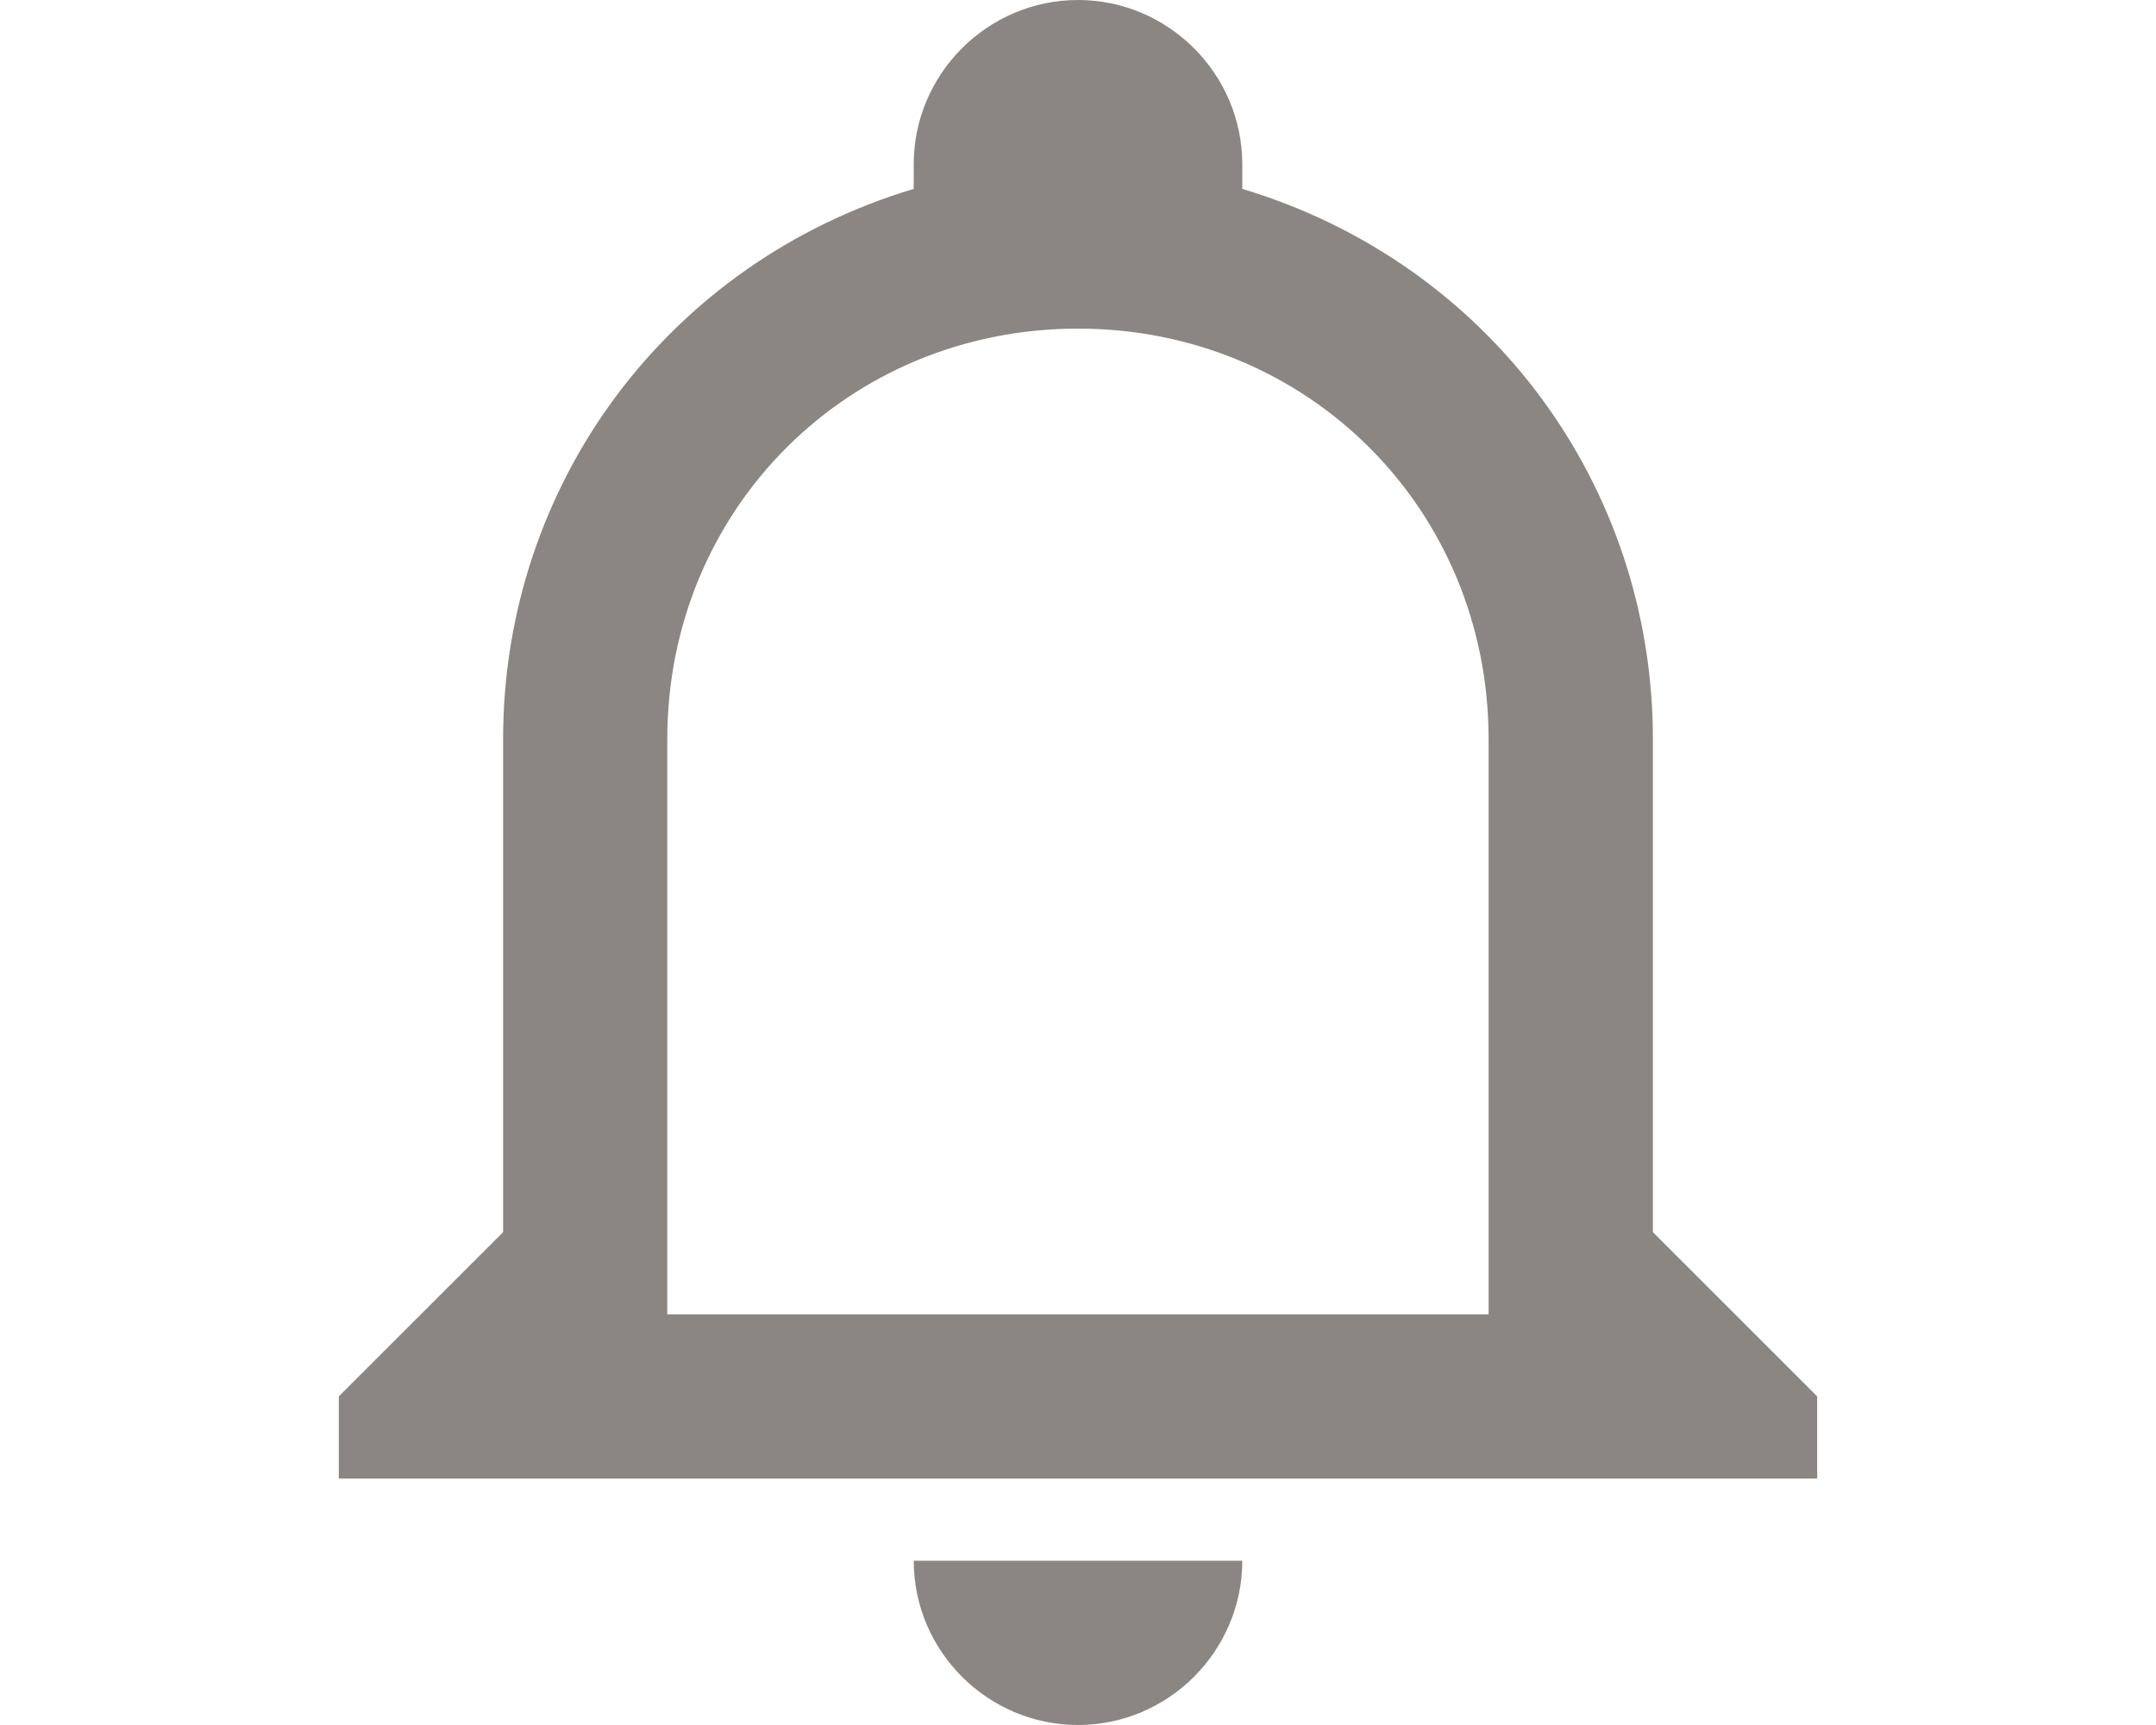
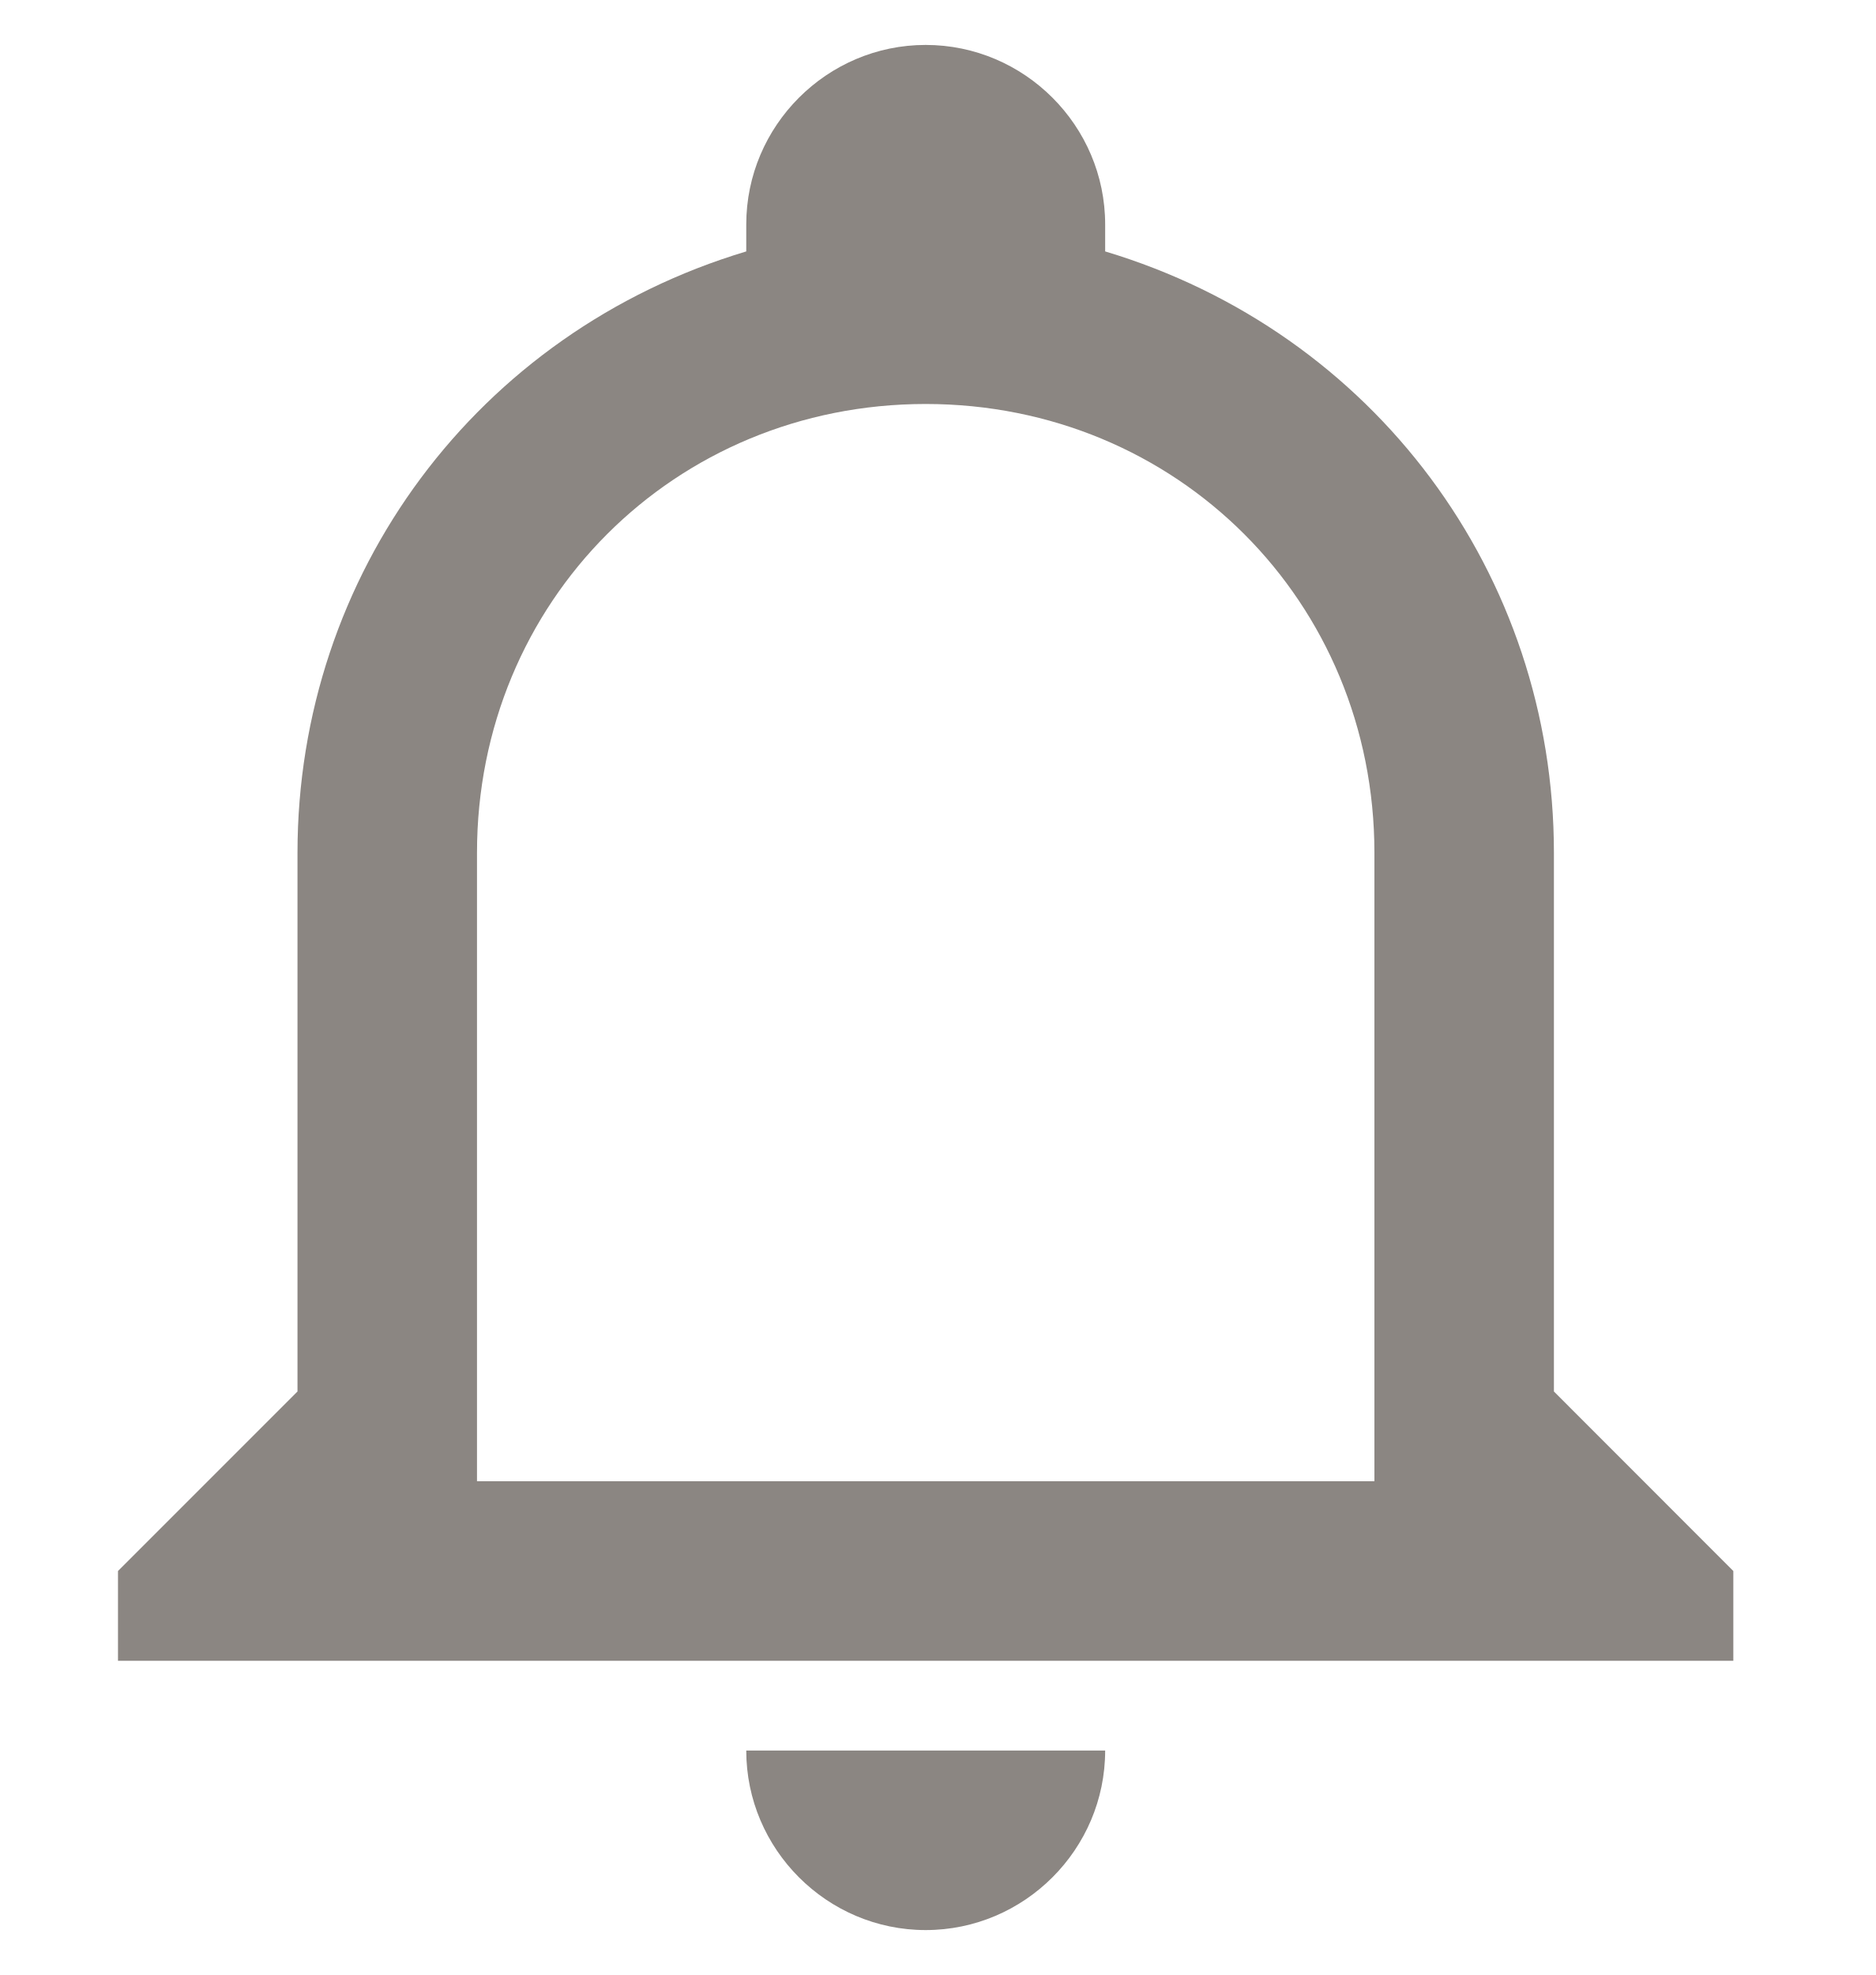
- <svg xmlns="http://www.w3.org/2000/svg" width="20" height="16" viewBox="0 0 20 16" fill="none">
-   <path d="M8.476 14.476H11.524C11.524 15.314 10.838 16 10 16C9.162 16 8.476 15.314 8.476 14.476ZM16.857 12.952V13.714H3.143V12.952L4.667 11.429V6.857C4.667 4.495 6.19 2.438 8.476 1.752V1.524C8.476 0.686 9.162 0 10 0C10.838 0 11.524 0.686 11.524 1.524V1.752C13.809 2.438 15.333 4.495 15.333 6.857V11.429L16.857 12.952ZM13.809 6.857C13.809 4.724 12.133 3.048 10 3.048C7.867 3.048 6.19 4.724 6.19 6.857V12.191H13.809V6.857Z" fill="#8B8682" />
+ <svg xmlns="http://www.w3.org/2000/svg" width="19" height="20" viewBox="0 0 19 20" fill="none">
+   <path d="M7.558 17.727H11.193C11.193 18.727 10.375 19.545 9.375 19.545C8.376 19.545 7.558 18.727 7.558 17.727ZM17.555 15.909V16.818H1.195V15.909L3.013 14.091V8.636C3.013 5.818 4.831 3.364 7.558 2.546V2.273C7.558 1.273 8.376 0.455 9.375 0.455C10.375 0.455 11.193 1.273 11.193 2.273V2.546C13.92 3.364 15.738 5.818 15.738 8.636V14.091L17.555 15.909ZM13.92 8.636C13.92 6.091 11.92 4.091 9.375 4.091C6.83 4.091 4.831 6.091 4.831 8.636V15H13.92V8.636Z" fill="#8B8682" />
</svg>
